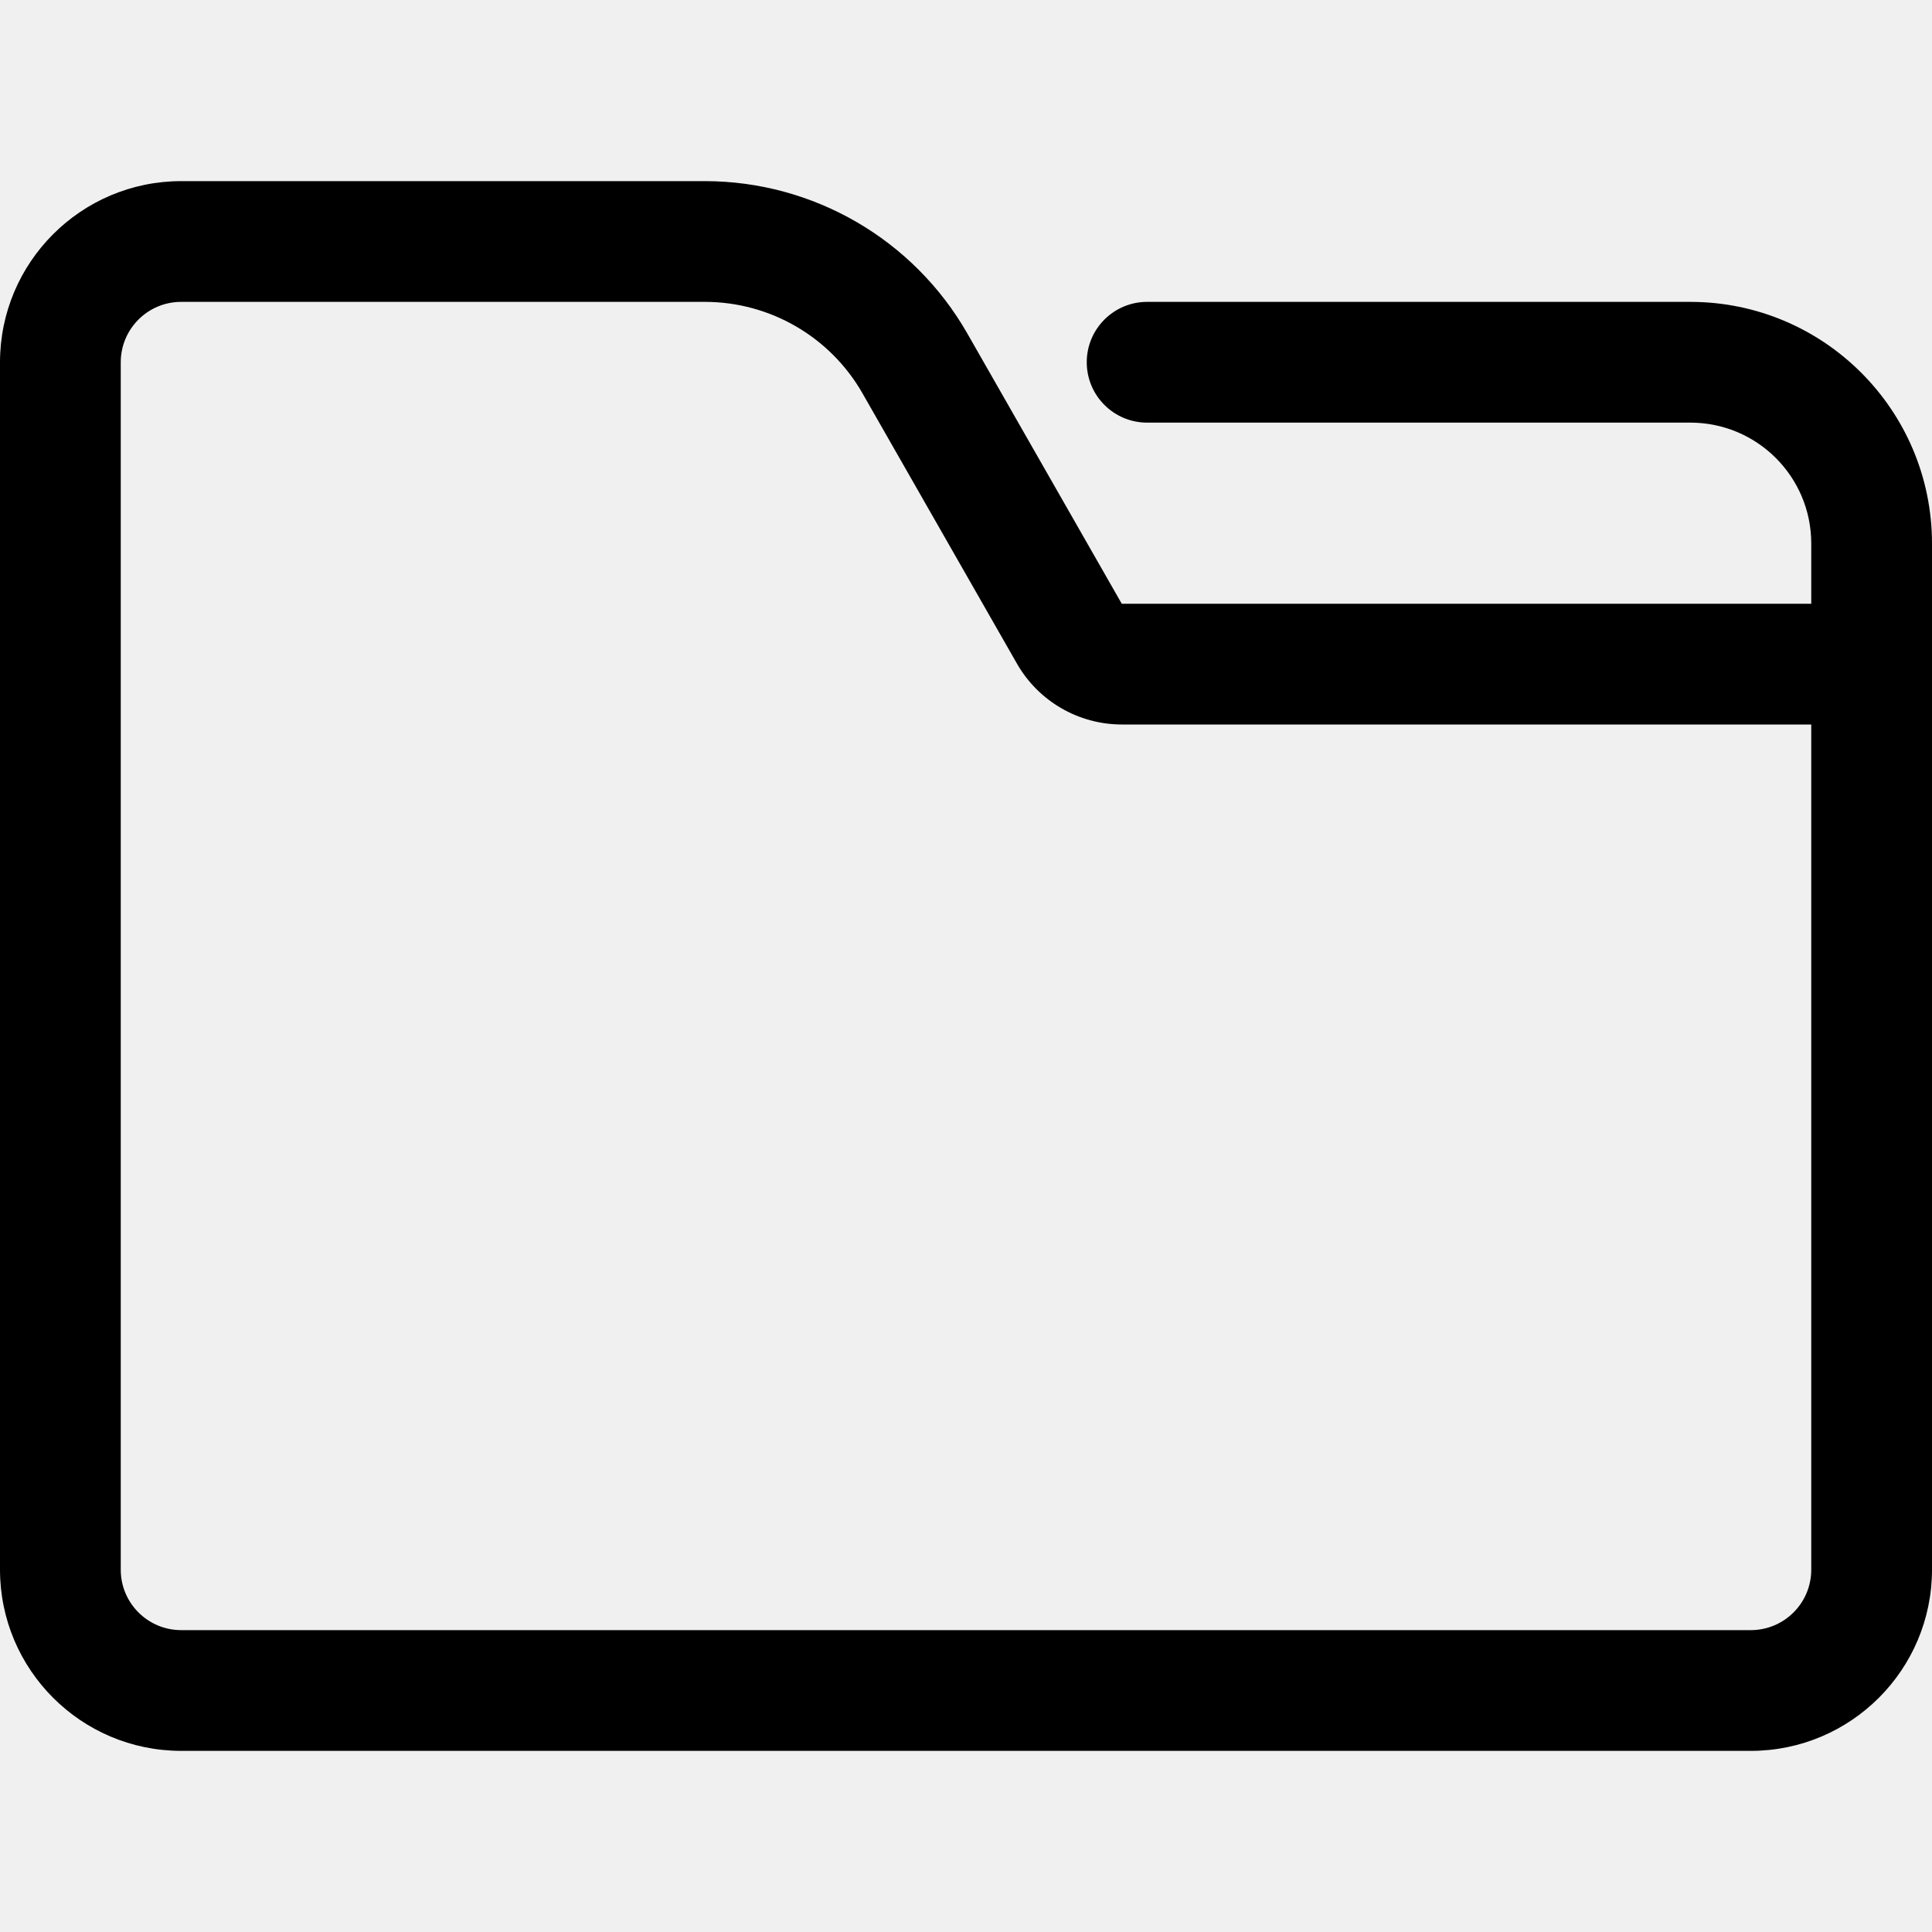
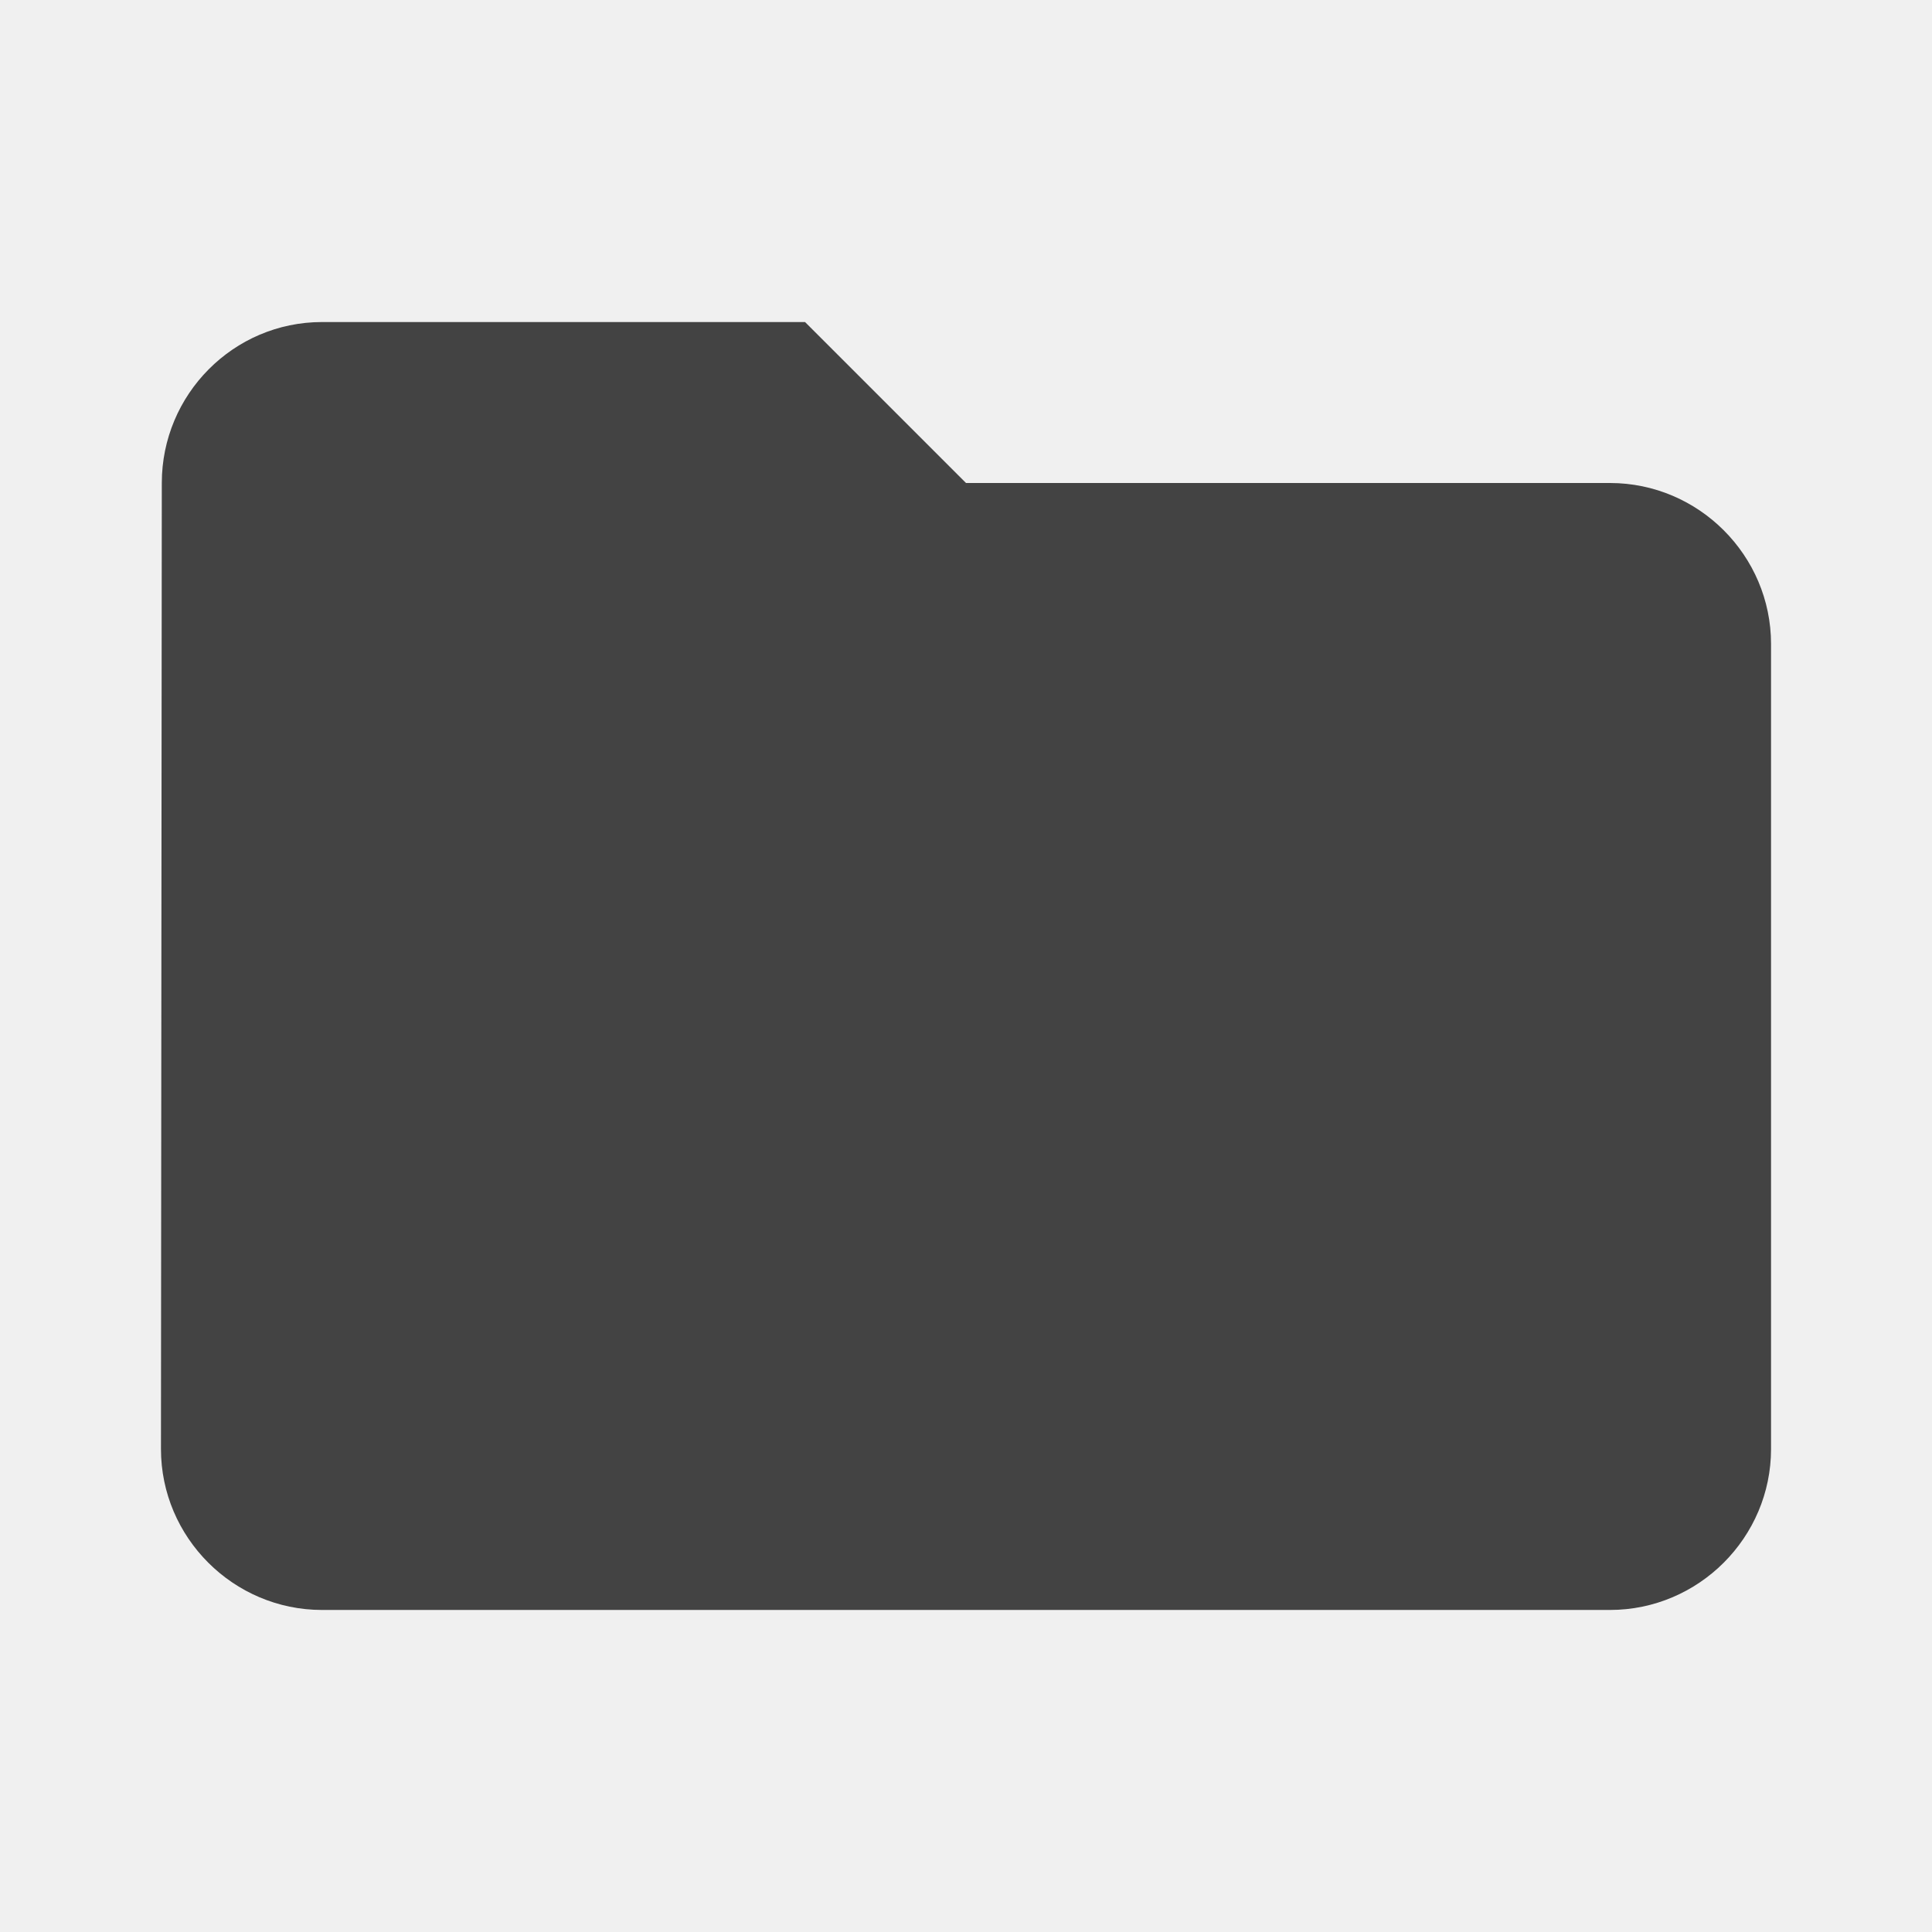
- <svg xmlns="http://www.w3.org/2000/svg" height="15" viewBox="0 0 32 32" width="15">
-   <g id="Folder">
-     <path d="m28 5h-9a1 1 0 0 0 0 2h9a2.002 2.002 0 0 1 2 2v1h-11.42l-2.56-4.48a5.011 5.011 0 0 0 -4.341-2.52h-8.679a3.003 3.003 0 0 0 -3 3v20a3.003 3.003 0 0 0 3 3h26a3.003 3.003 0 0 0 3-3v-17a4.004 4.004 0 0 0 -4-4zm2 21a1.001 1.001 0 0 1 -1 1h-26a1.001 1.001 0 0 1 -1-1v-20a1.001 1.001 0 0 1 1-1h8.679a3.007 3.007 0 0 1 2.605 1.512l2.56 4.48a2.003 2.003 0 0 0 1.736 1.008h11.42z" fill="rgb(0,0,0)" />
+ <svg xmlns="http://www.w3.org/2000/svg" width="16" height="16" viewBox="0 0 16 16" fill="none">
+   <g clip-path="url(#clip0_2_997)">
+     <path d="M6.667 2.667H2.667C1.933 2.667 1.34 3.267 1.34 4L1.333 12C1.333 12.733 1.933 13.333 2.667 13.333H13.333C14.067 13.333 14.667 12.733 14.667 12V5.333C14.667 4.6 14.067 4 13.333 4H8L6.667 2.667Z" fill="#434343" />
  </g>
+   <defs>
+     <clipPath id="clip0_2_997">
+       <rect width="16" height="16" fill="white" />
+     </clipPath>
+   </defs>
</svg>
